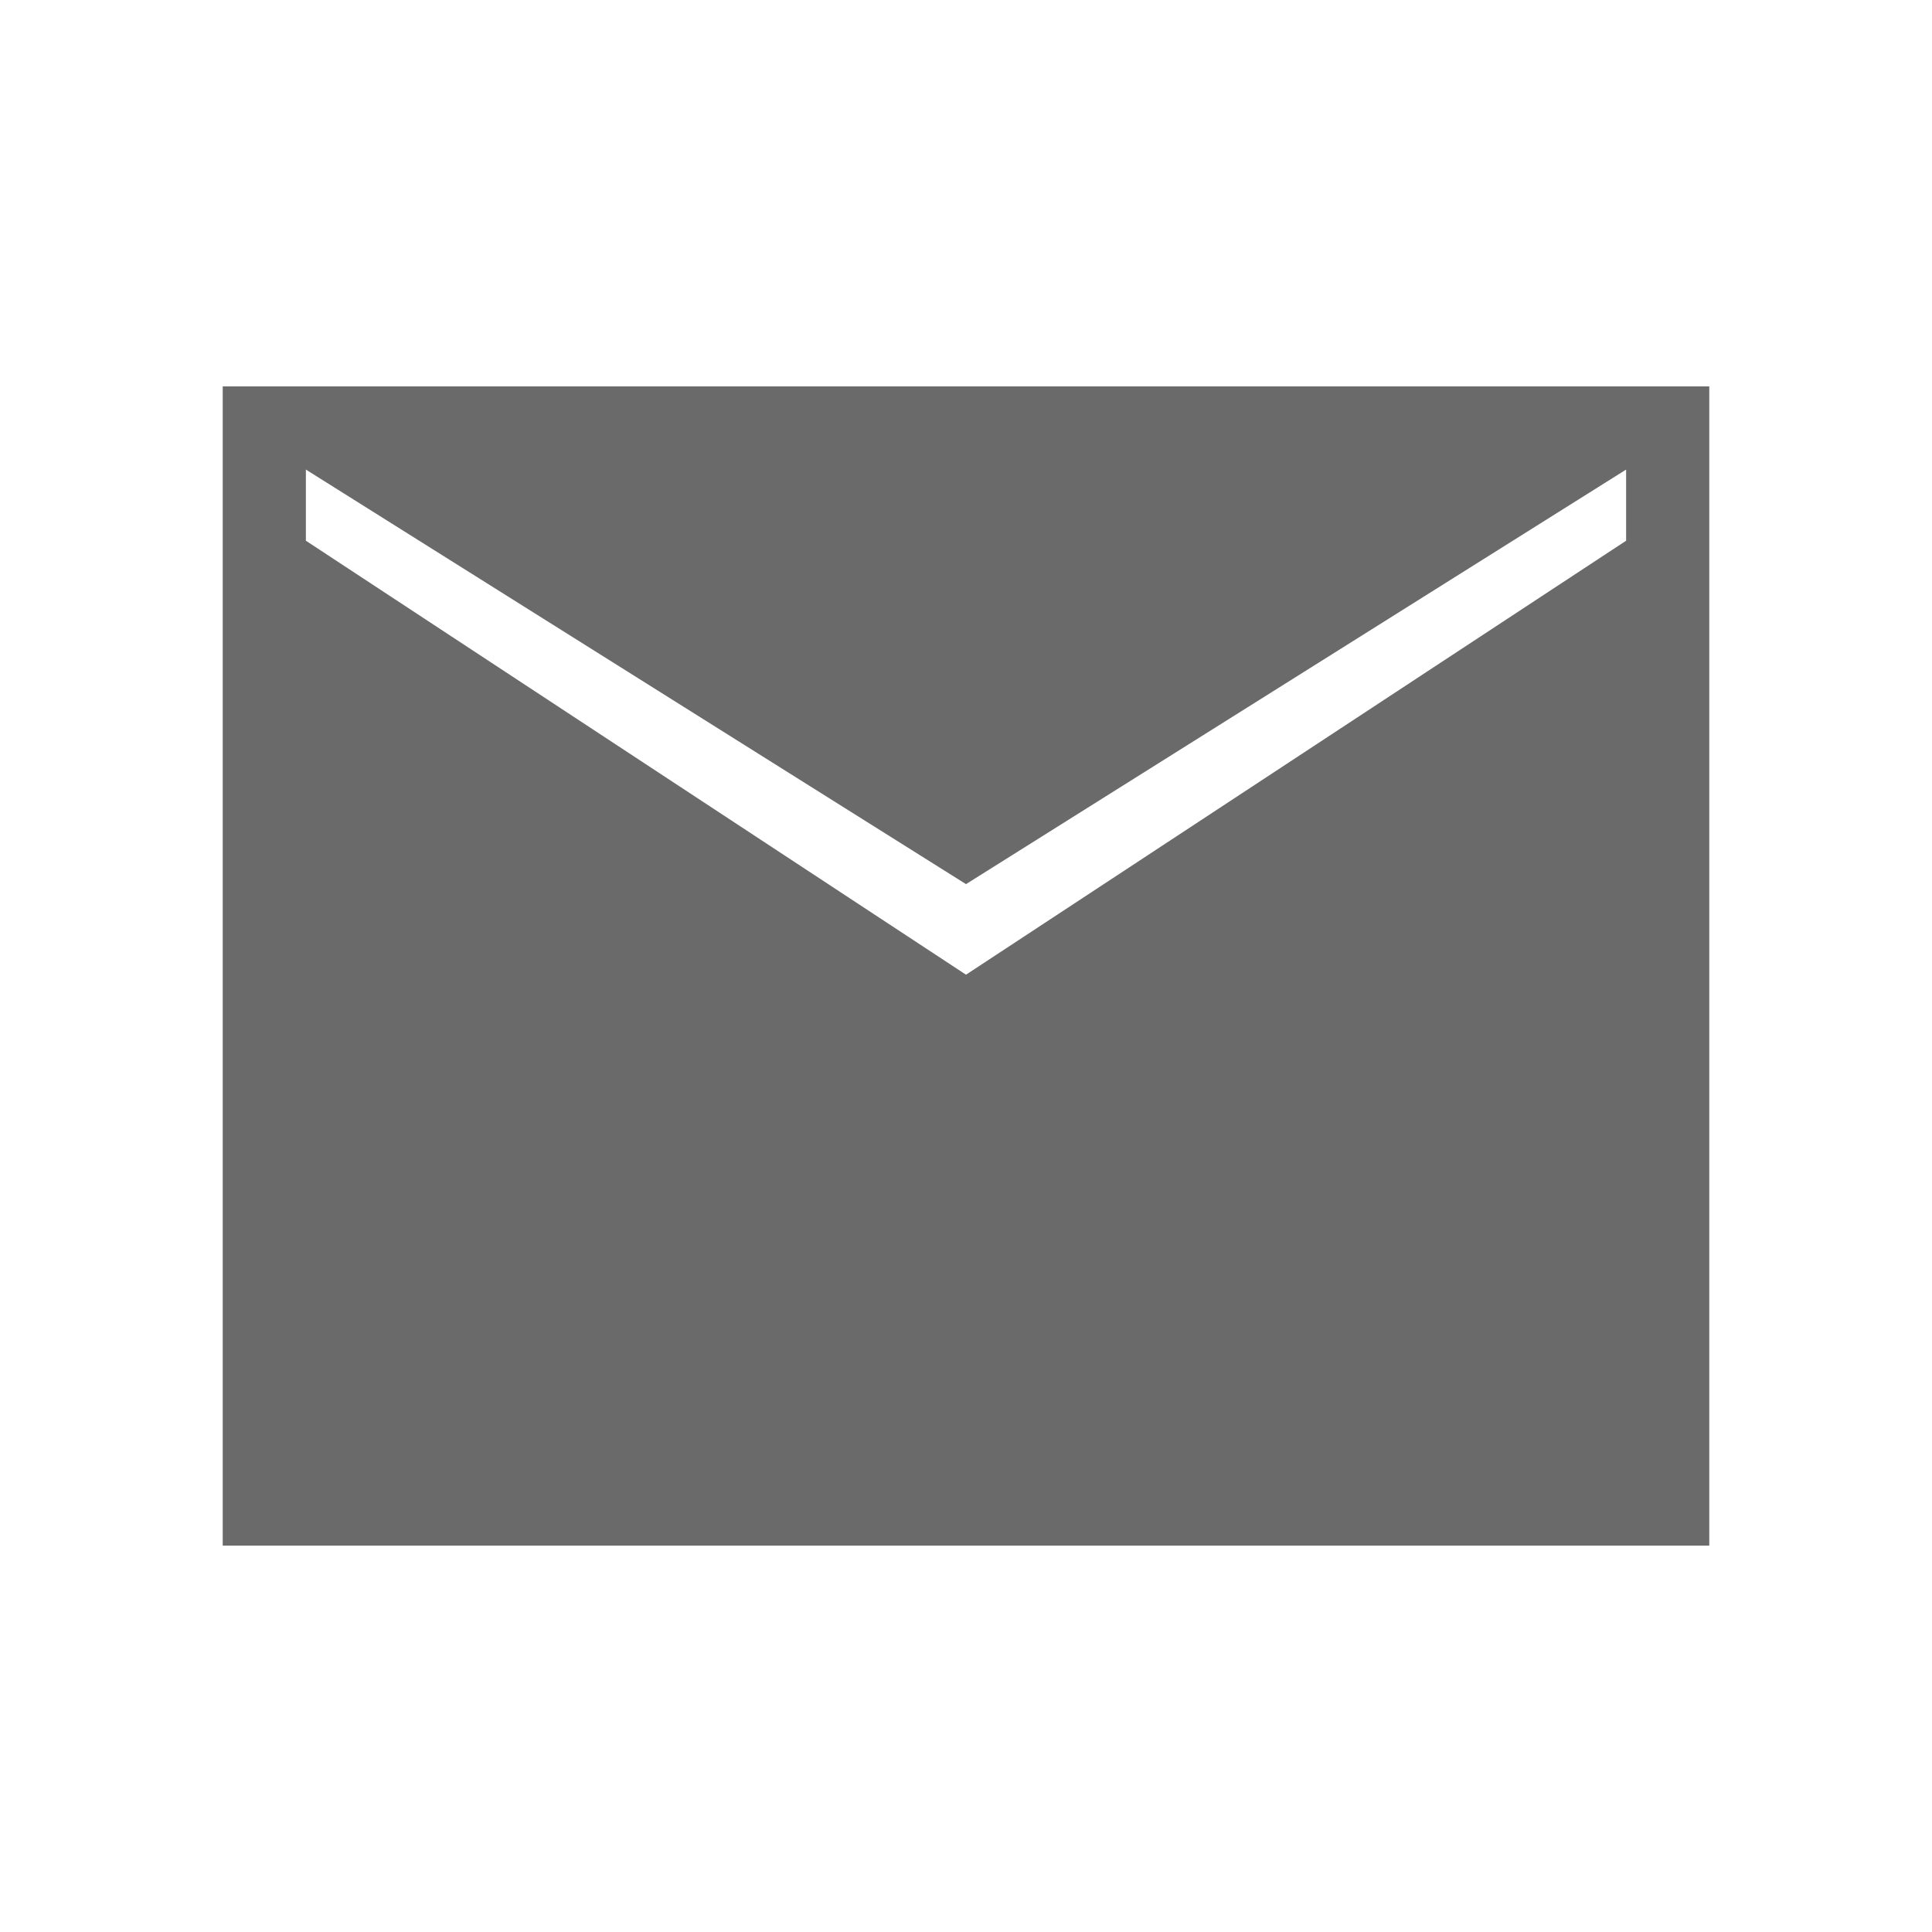
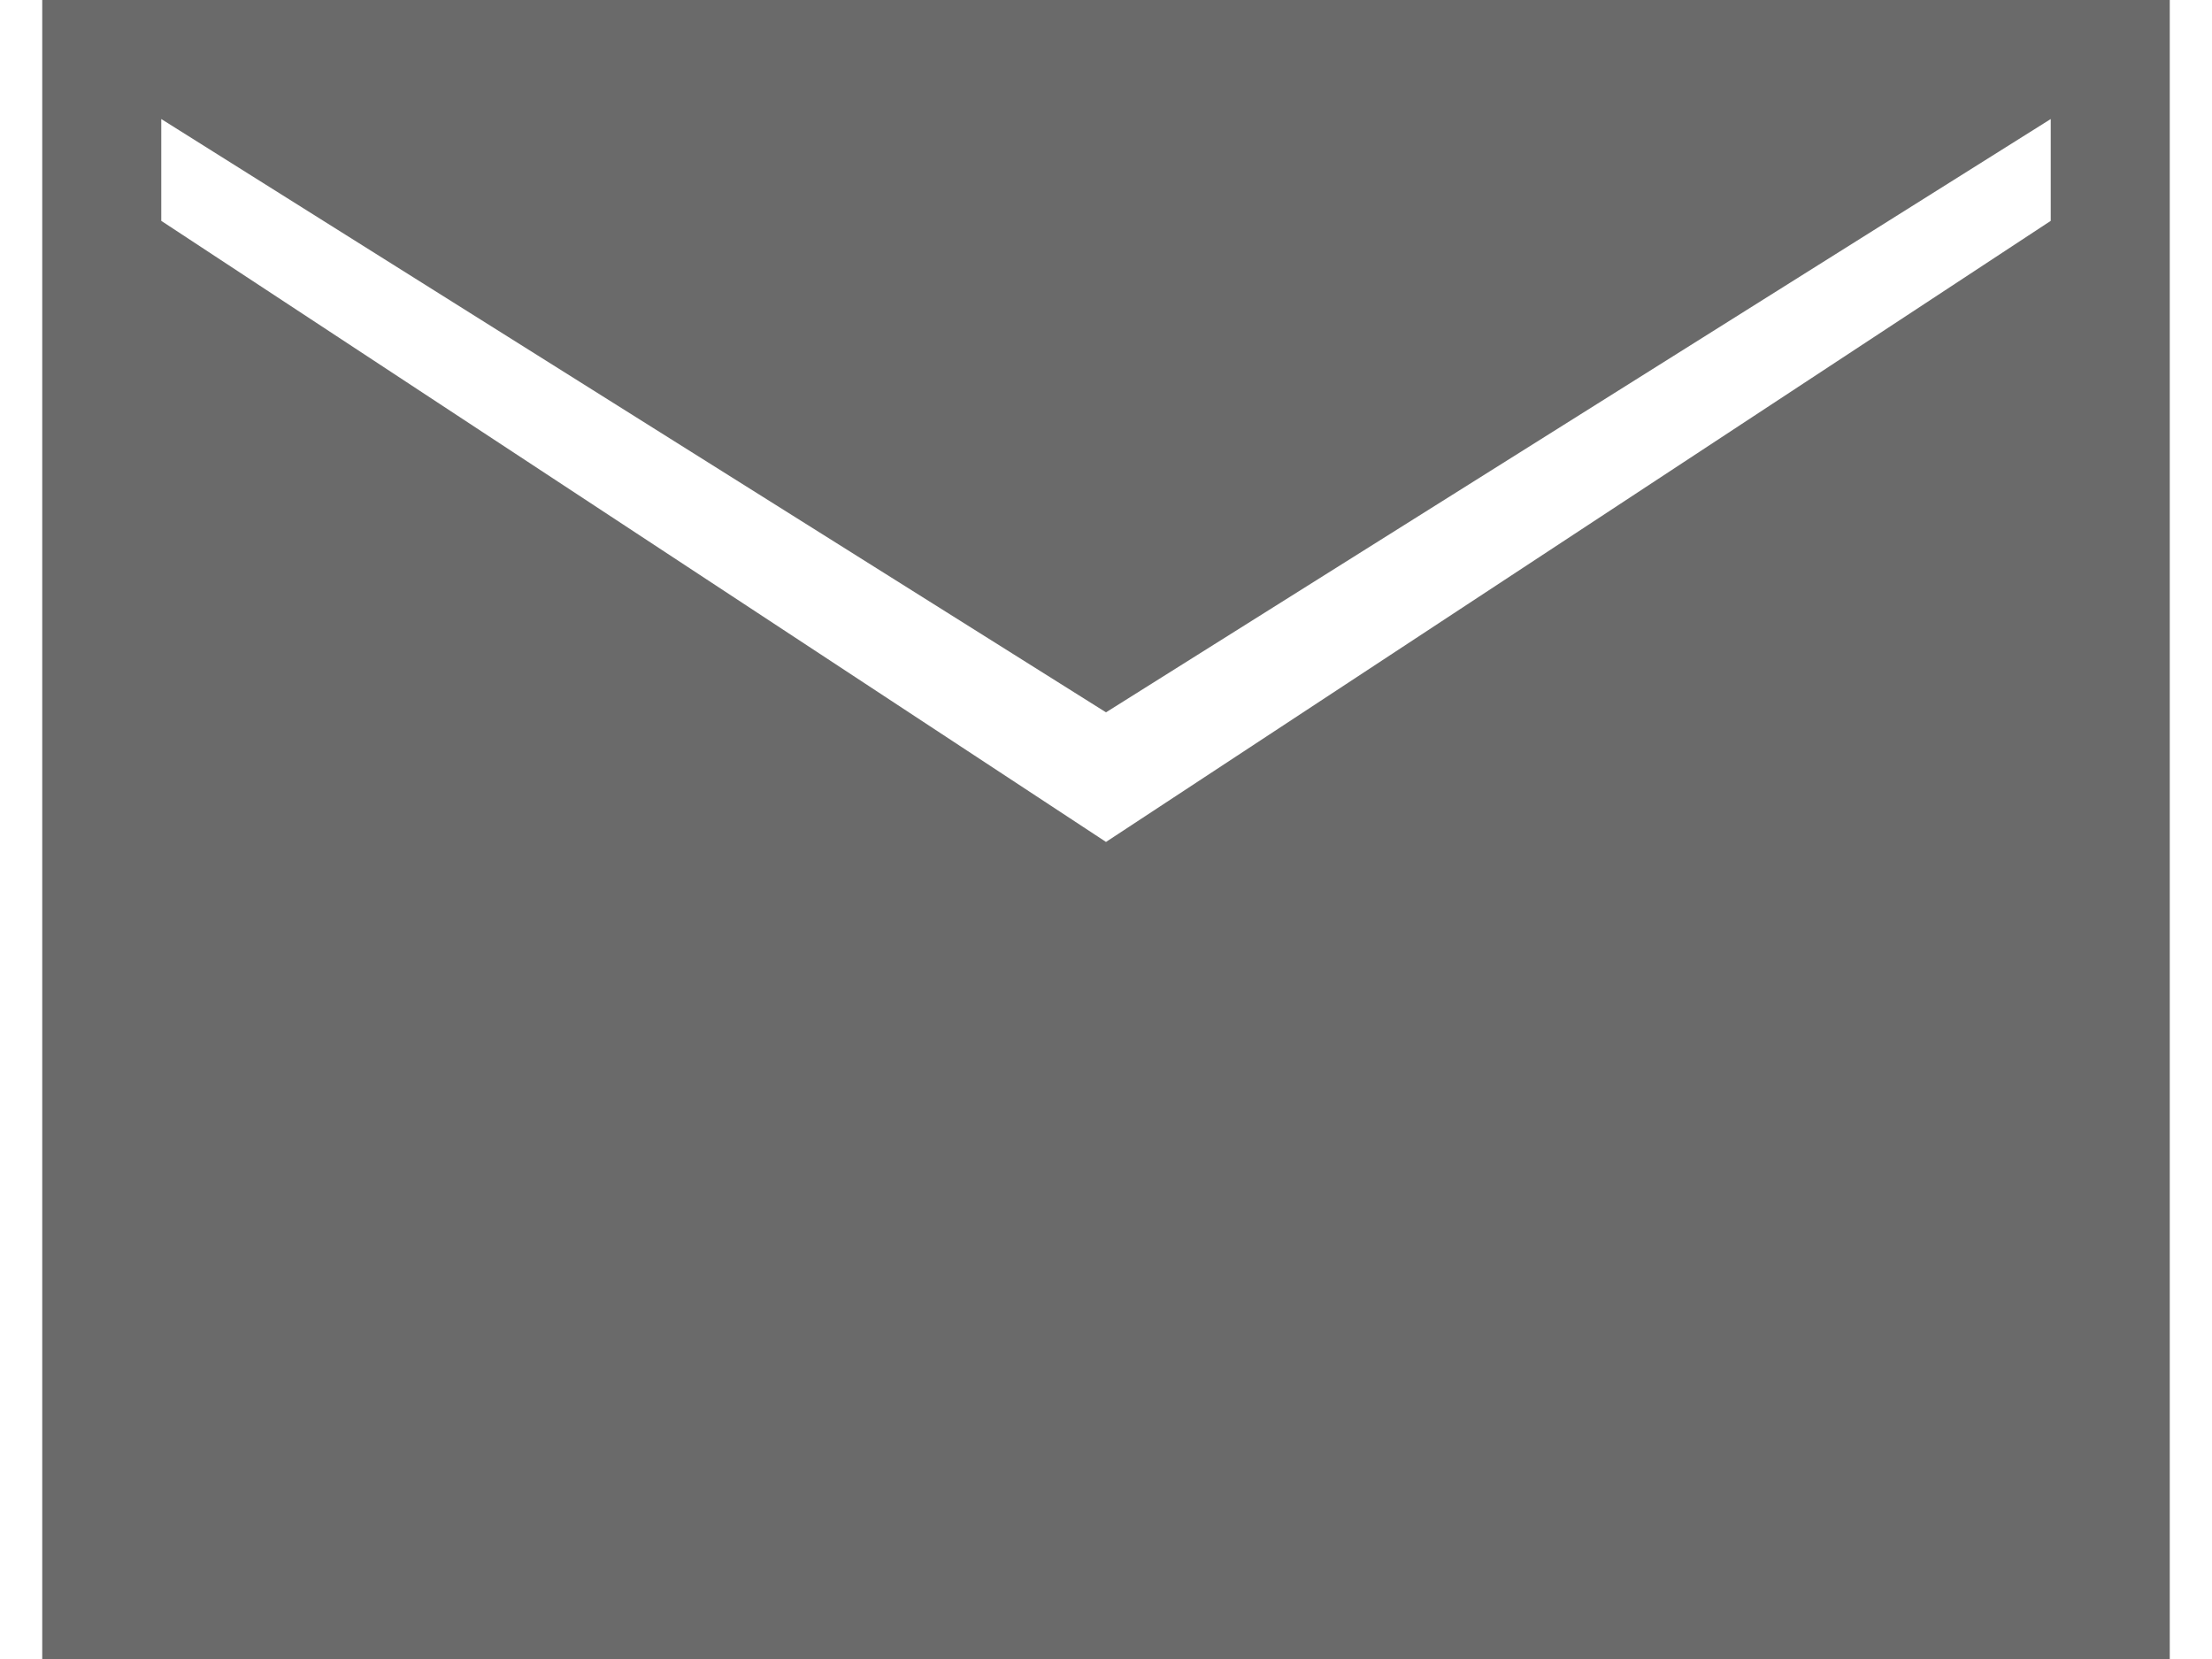
- <svg xmlns="http://www.w3.org/2000/svg" width="40" height="40" viewBox="0 0 40 40" fill="none">
-   <path d="M4.611 32V8H35.389V32H4.611ZM20 20.18L33.667 11.195V9.722L20 18.305L6.333 9.722V11.195L20 20.18Z" fill="#6A6A6A" />
+ <svg xmlns="http://www.w3.org/2000/svg" width="32" height="24" viewBox="0 0 32 24" fill="none">
+   <path d="M0.611 24V0H31.389V24H0.611ZM16 12.18L29.667 3.195V1.722L16 10.305L2.333 1.722V3.195L16 12.18Z" fill="#6A6A6A" />
</svg>
